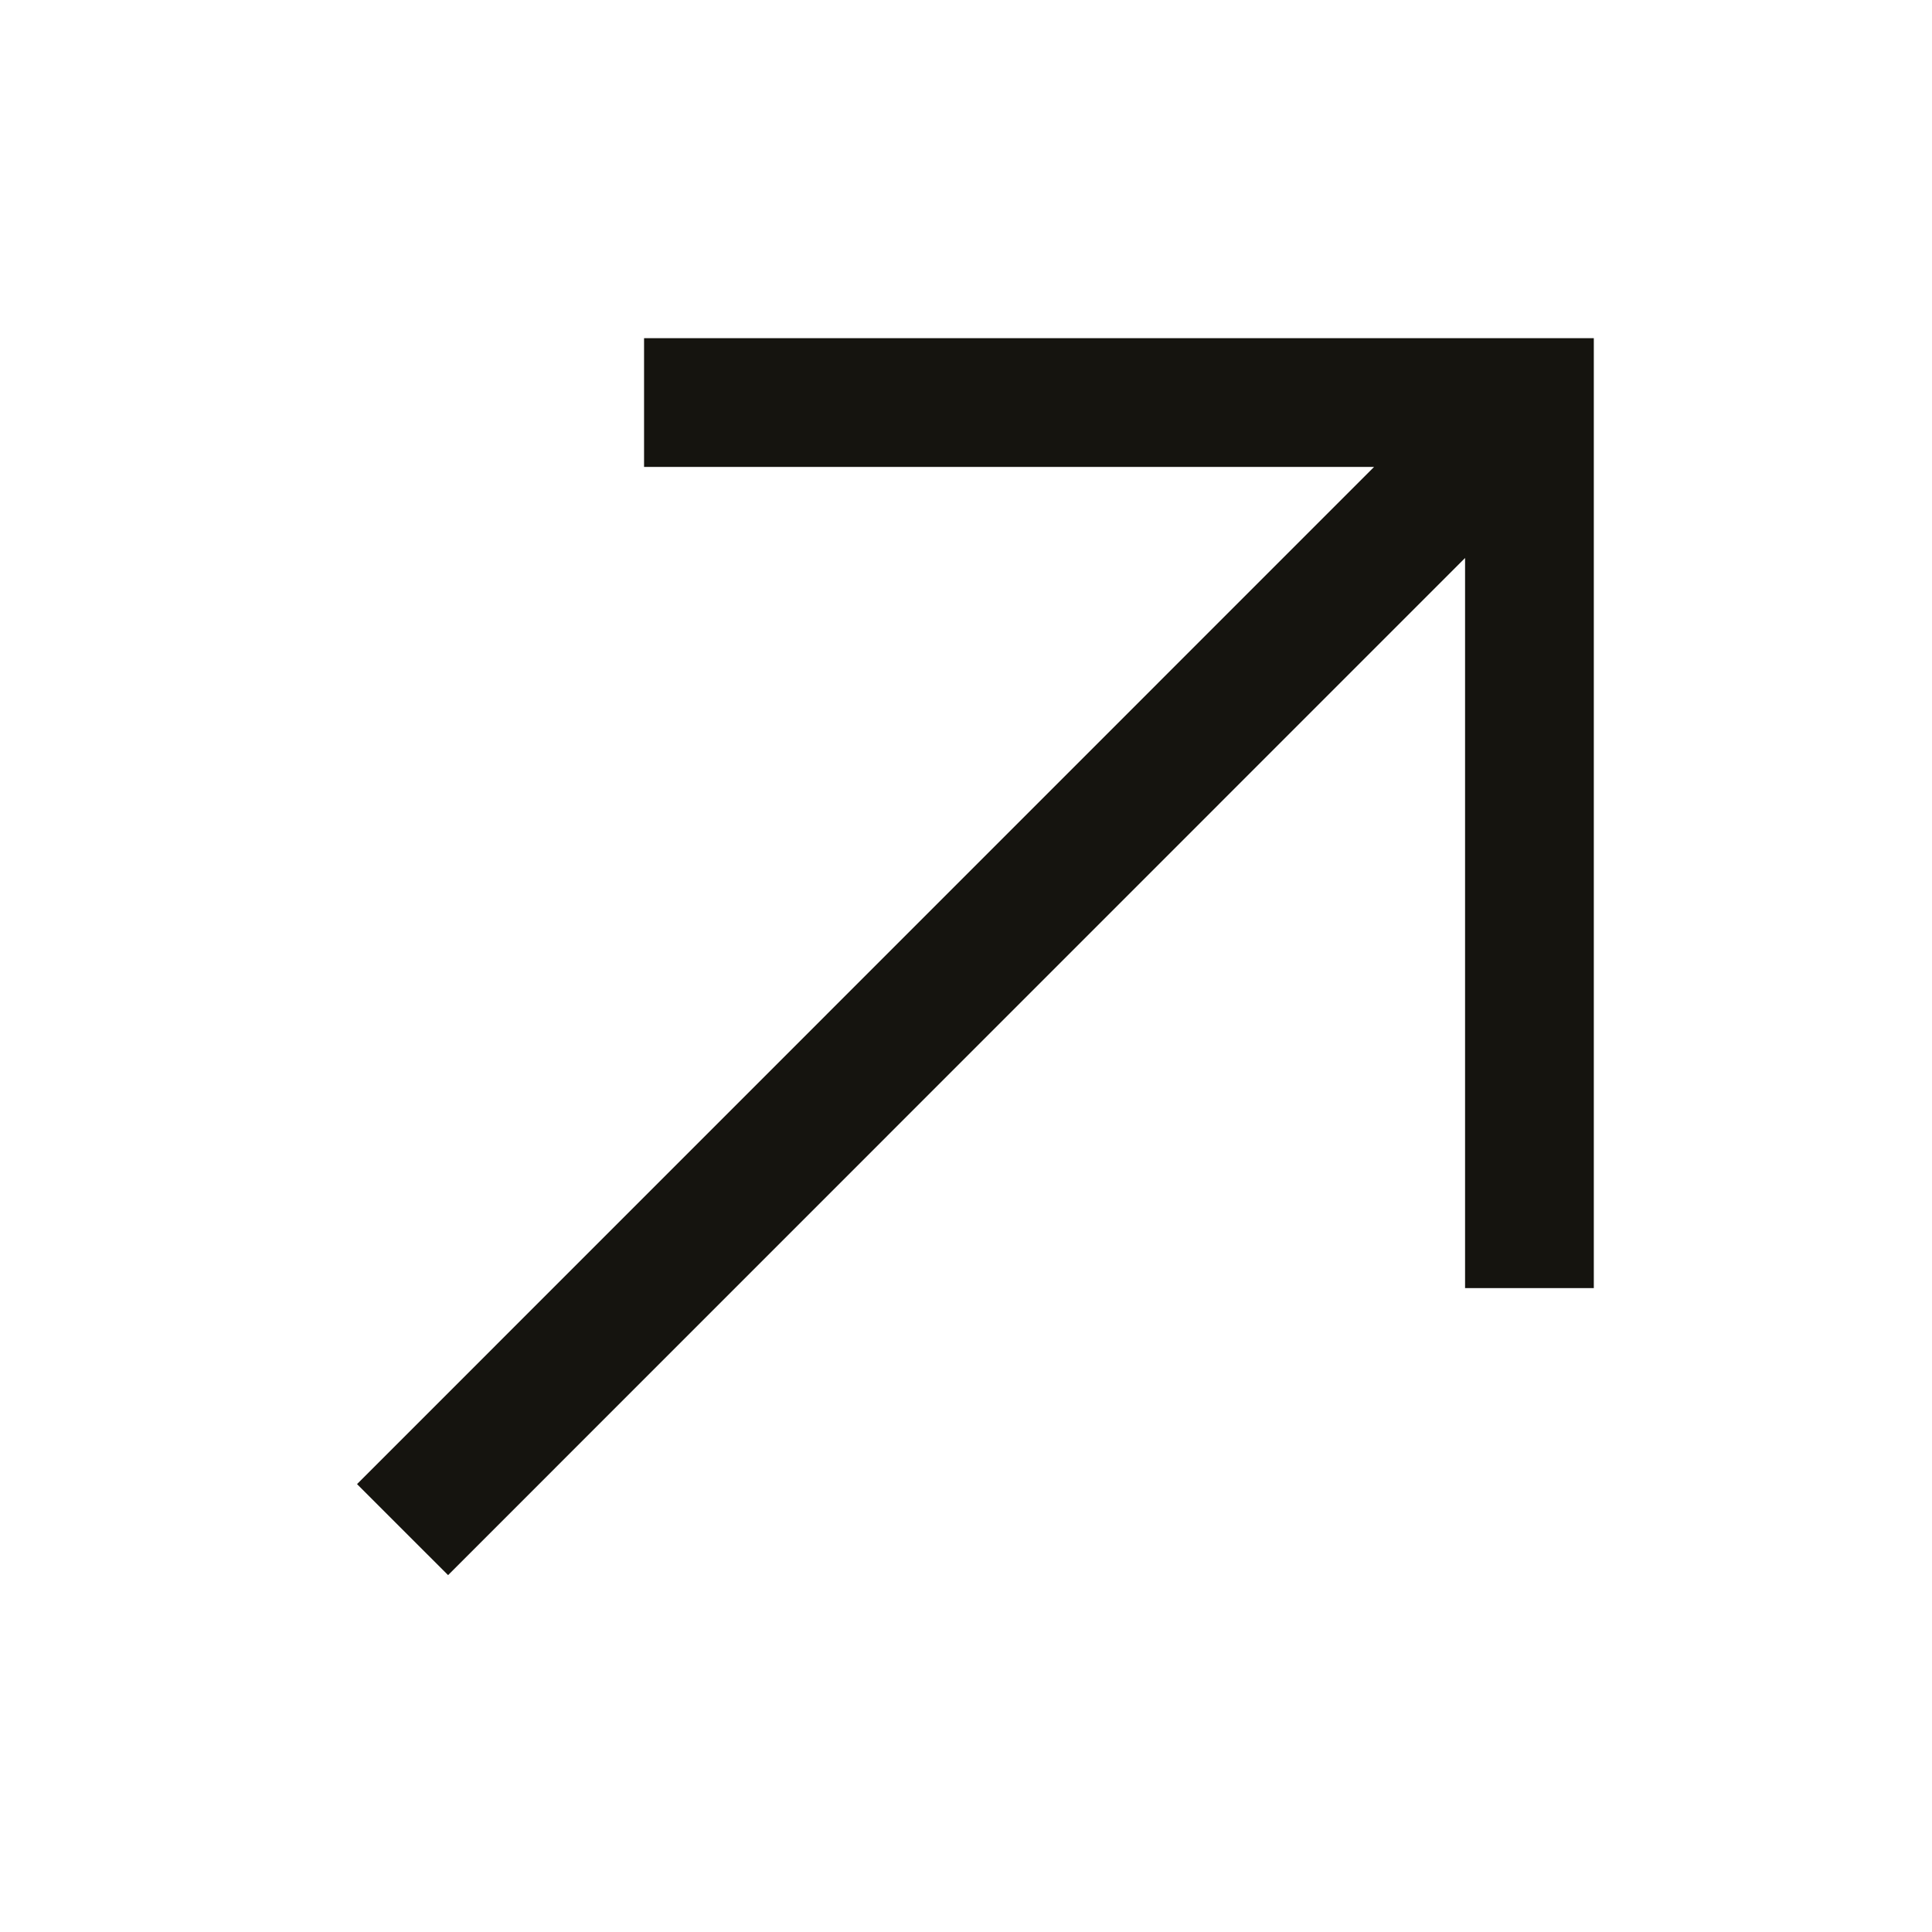
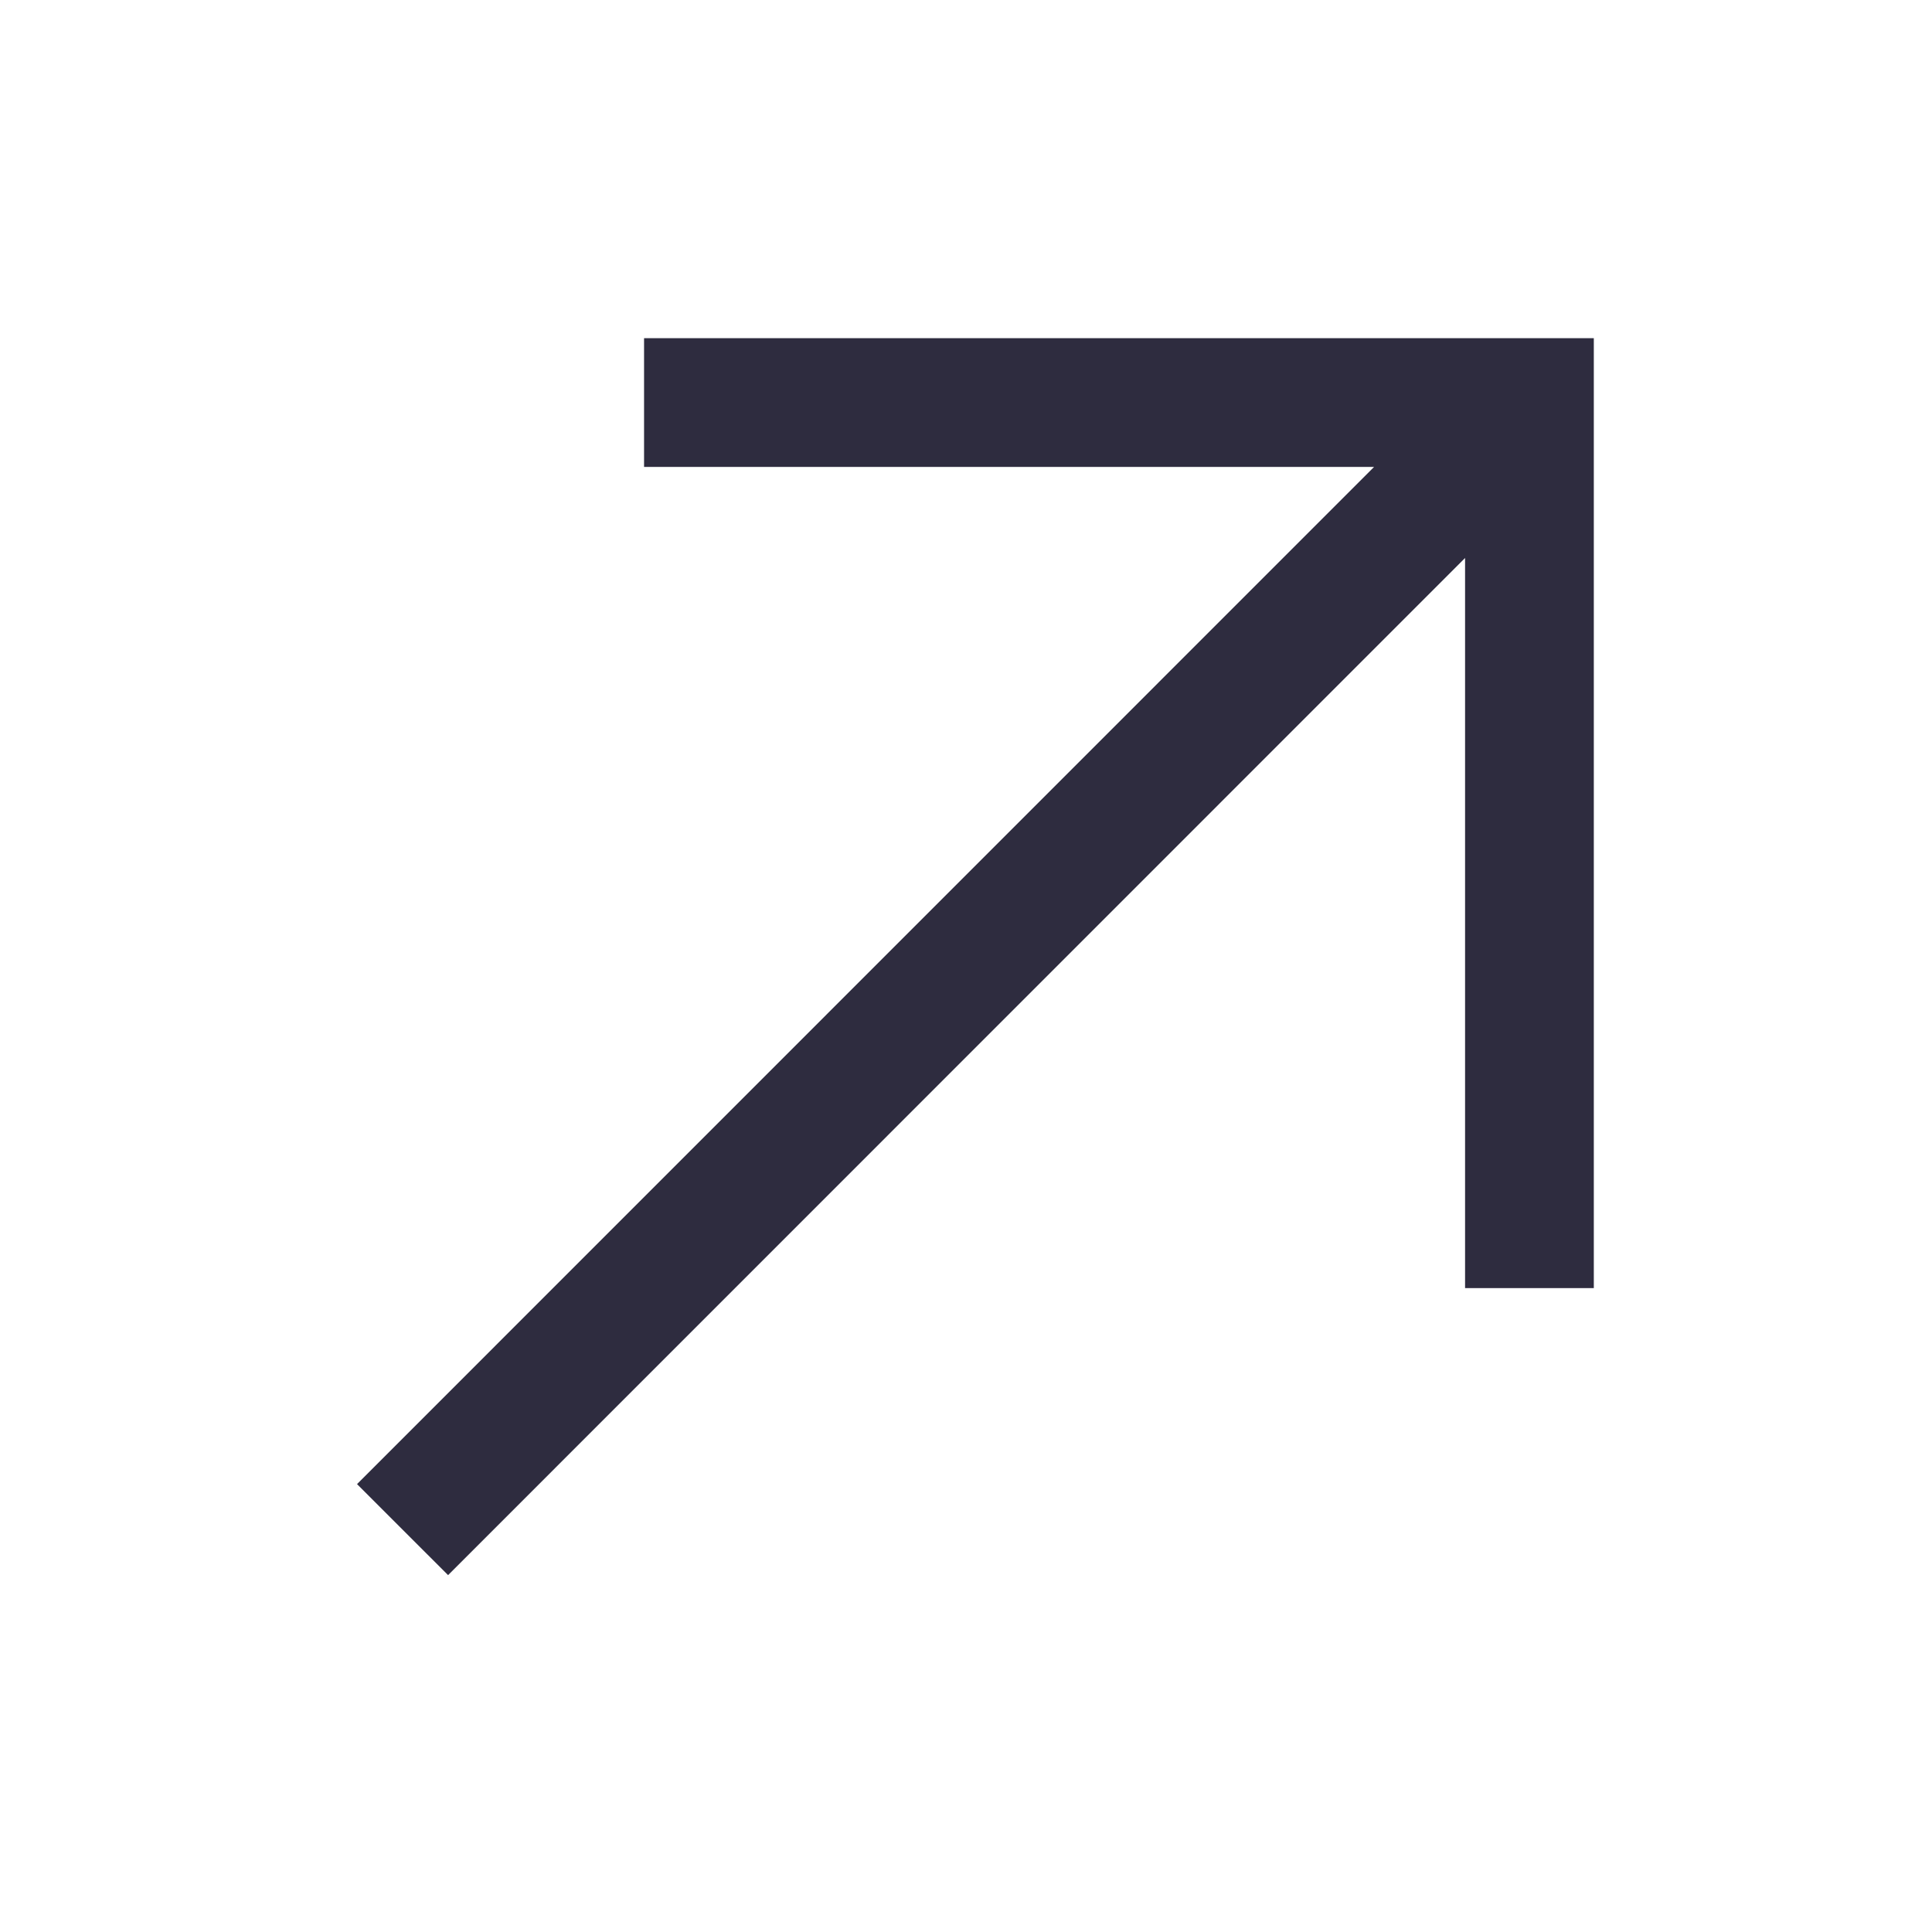
<svg xmlns="http://www.w3.org/2000/svg" width="11" height="11" viewBox="0 0 11 11" fill="none">
-   <path d="M2.292 8.709L8.708 2.292M8.708 7.334V2.292H3.667" stroke="#15140F" stroke-width="0.733" />
+   <path d="M2.292 8.709L8.708 2.292M8.708 7.334V2.292H3.667" stroke="#2E2C3F" stroke-width="0.733" />
</svg>
